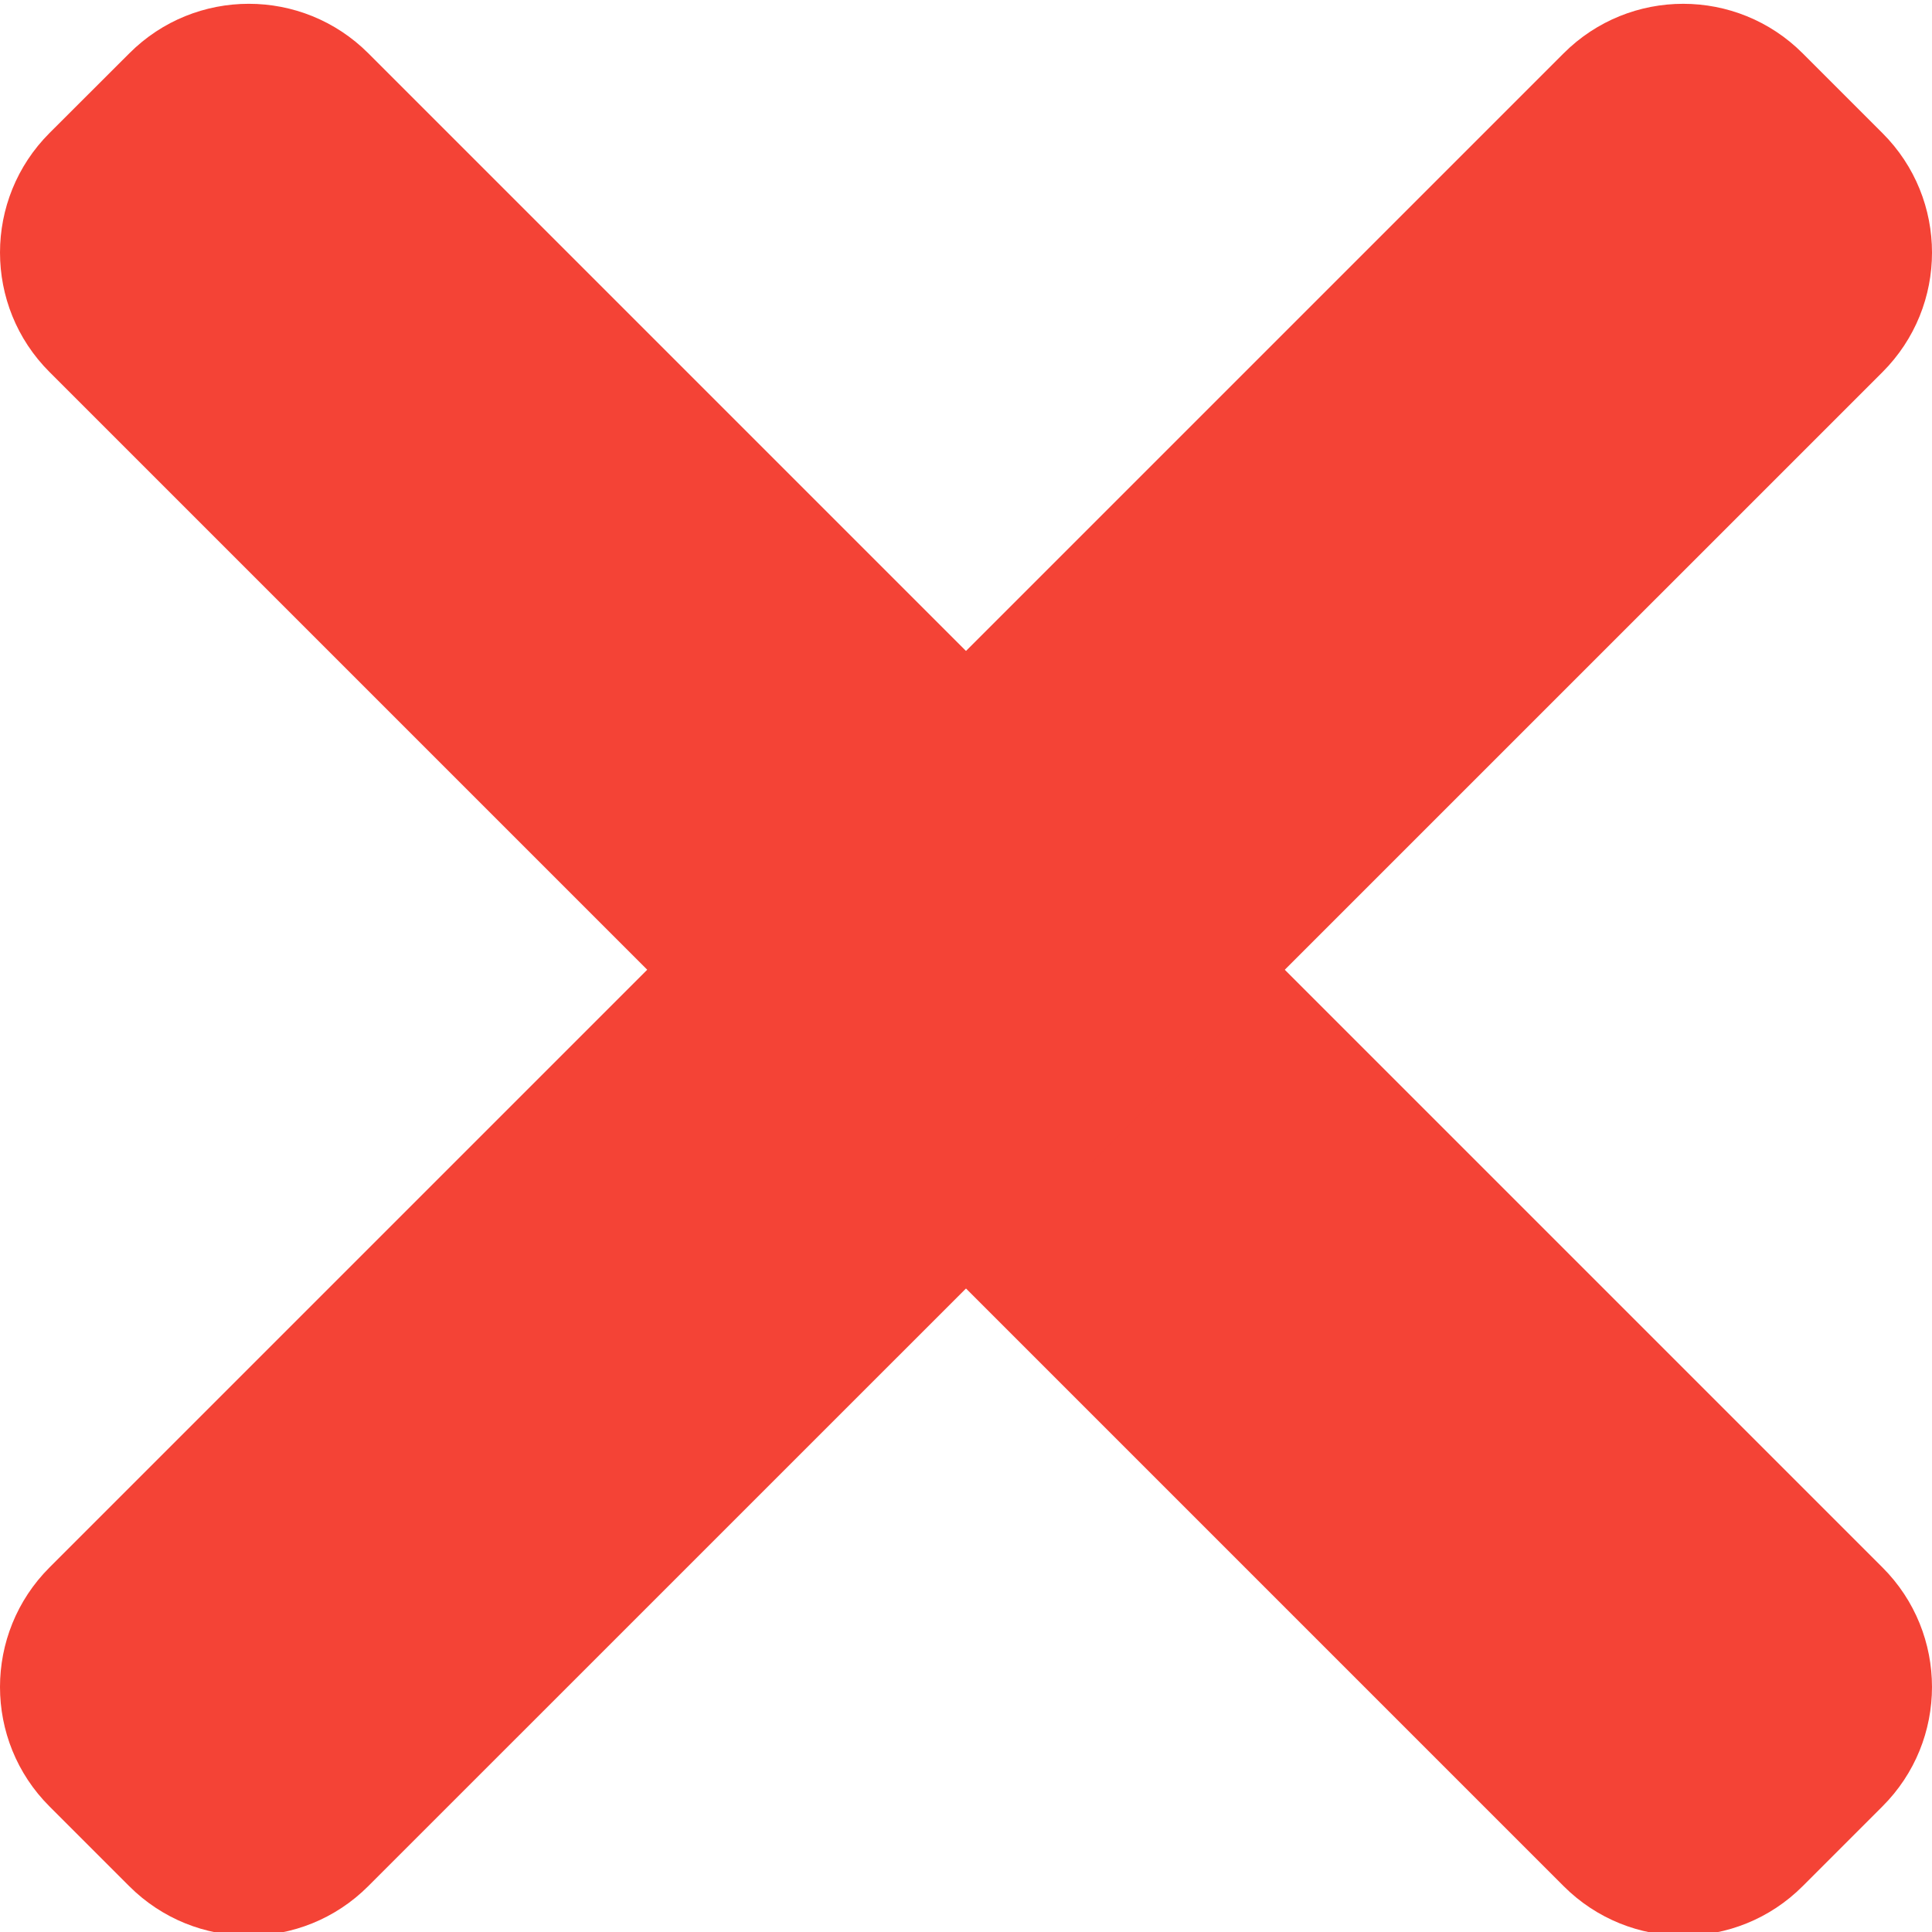
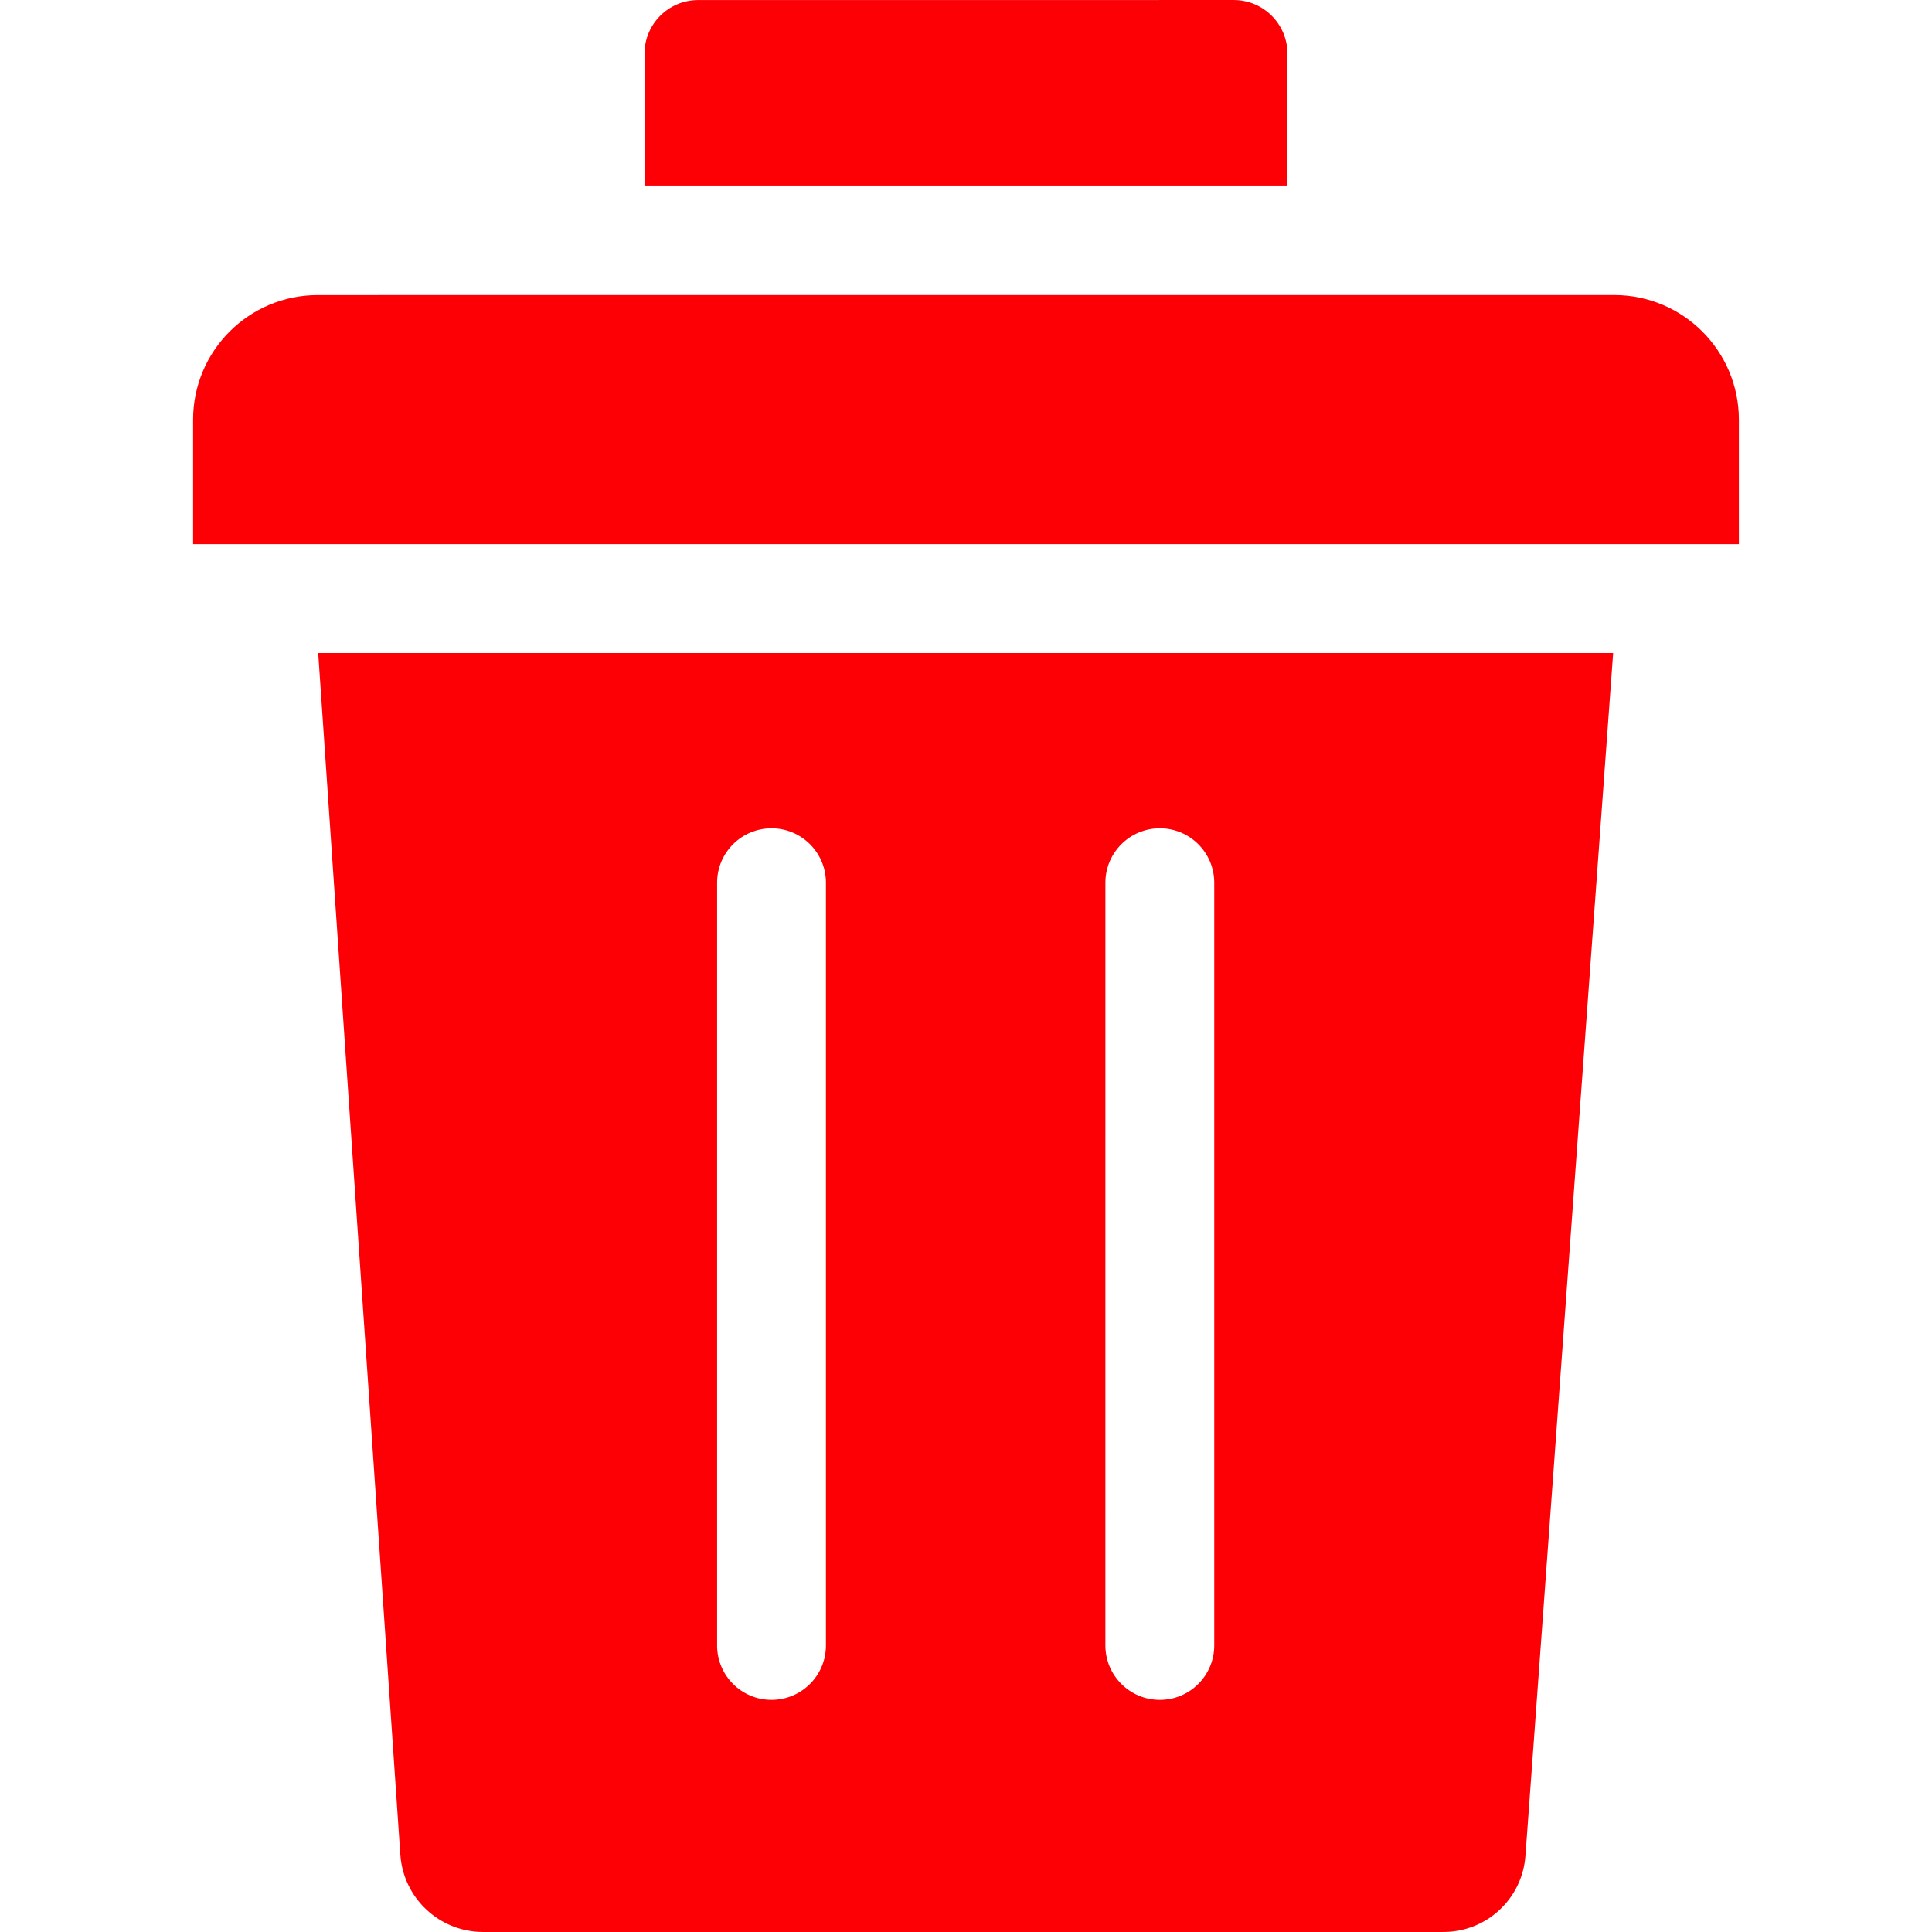
- <svg xmlns="http://www.w3.org/2000/svg" height="365pt" viewBox="0 0 365.717 365" width="365pt">
-   <g fill="#f44336">
-     <path d="m356.34 296.348-286.613-286.613c-12.5-12.5-32.766-12.5-45.246 0l-15.105 15.082c-12.5 12.504-12.5 32.77 0 45.25l286.613 286.613c12.504 12.5 32.77 12.5 45.25 0l15.082-15.082c12.523-12.48 12.523-32.75.02-45.25zm0 0" />
-     <path d="m295.988 9.734-286.613 286.613c-12.5 12.5-12.5 32.77 0 45.25l15.082 15.082c12.504 12.5 32.77 12.5 45.25 0l286.633-286.594c12.504-12.5 12.504-32.766 0-45.246l-15.082-15.082c-12.5-12.523-32.766-12.523-45.27-.023zm0 0" />
-   </g>
+ <svg xmlns="http://www.w3.org/2000/svg" id="Layer_1" height="512" viewBox="0 0 512 512" width="512" data-name="Layer 1">
+   <path d="m170.8 14.221a14.21 14.21 0 0 1 14.2-14.207l141.991-.008a14.233 14.233 0 0 1 14.2 14.223v35.117h-170.391zm233.461 477.443a21.75 21.75 0 0 1 -21.856 20.33h-254.451a21.968 21.968 0 0 1 -21.854-20.416l-21.774-318.518h343.174l-23.234 318.6zm56.568-347.452h-409.658v-33a33.035 33.035 0 0 1 33.005-33.012l343.644-.011a33.051 33.051 0 0 1 33 33.02v33zm-270.79 291.851a14.422 14.422 0 1 0 28.844 0v-202.247a14.42 14.42 0 0 0 -28.839-.01v202.257zm102.9 0a14.424 14.424 0 1 0 28.848 0v-202.247a14.422 14.422 0 0 0 -28.843-.01z" fill="#fc0005" fill-rule="evenodd" />
</svg>
